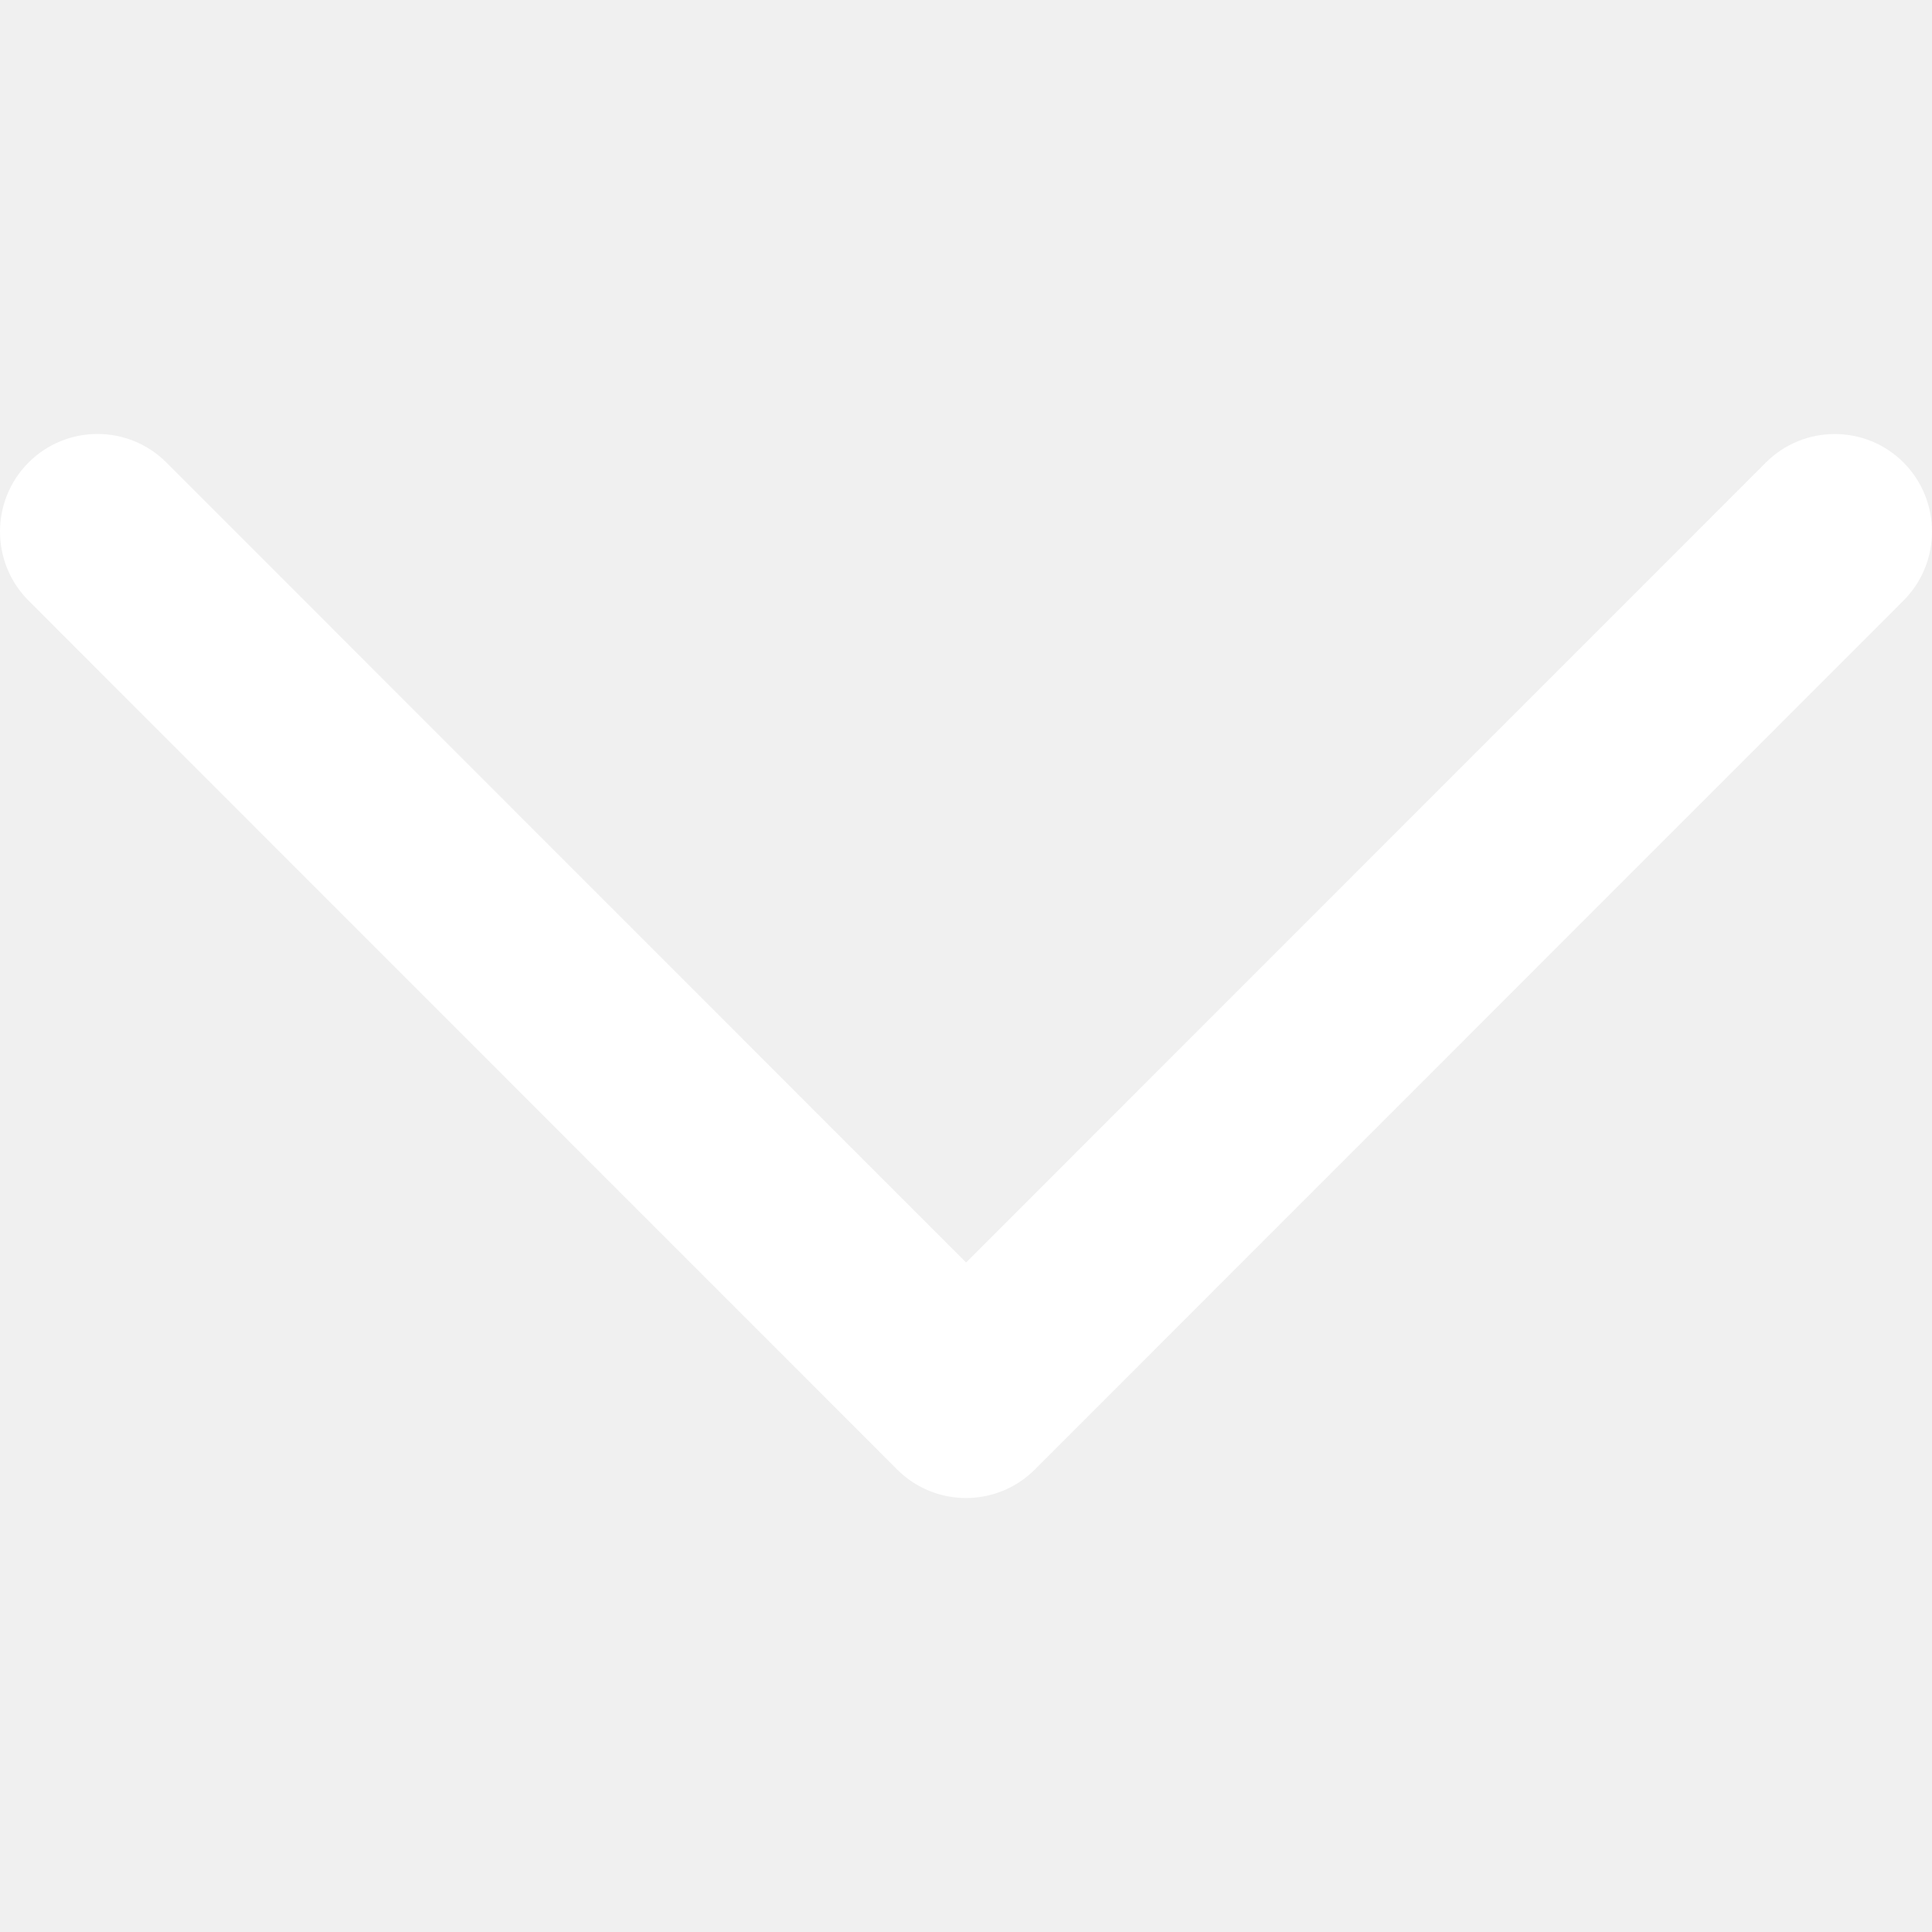
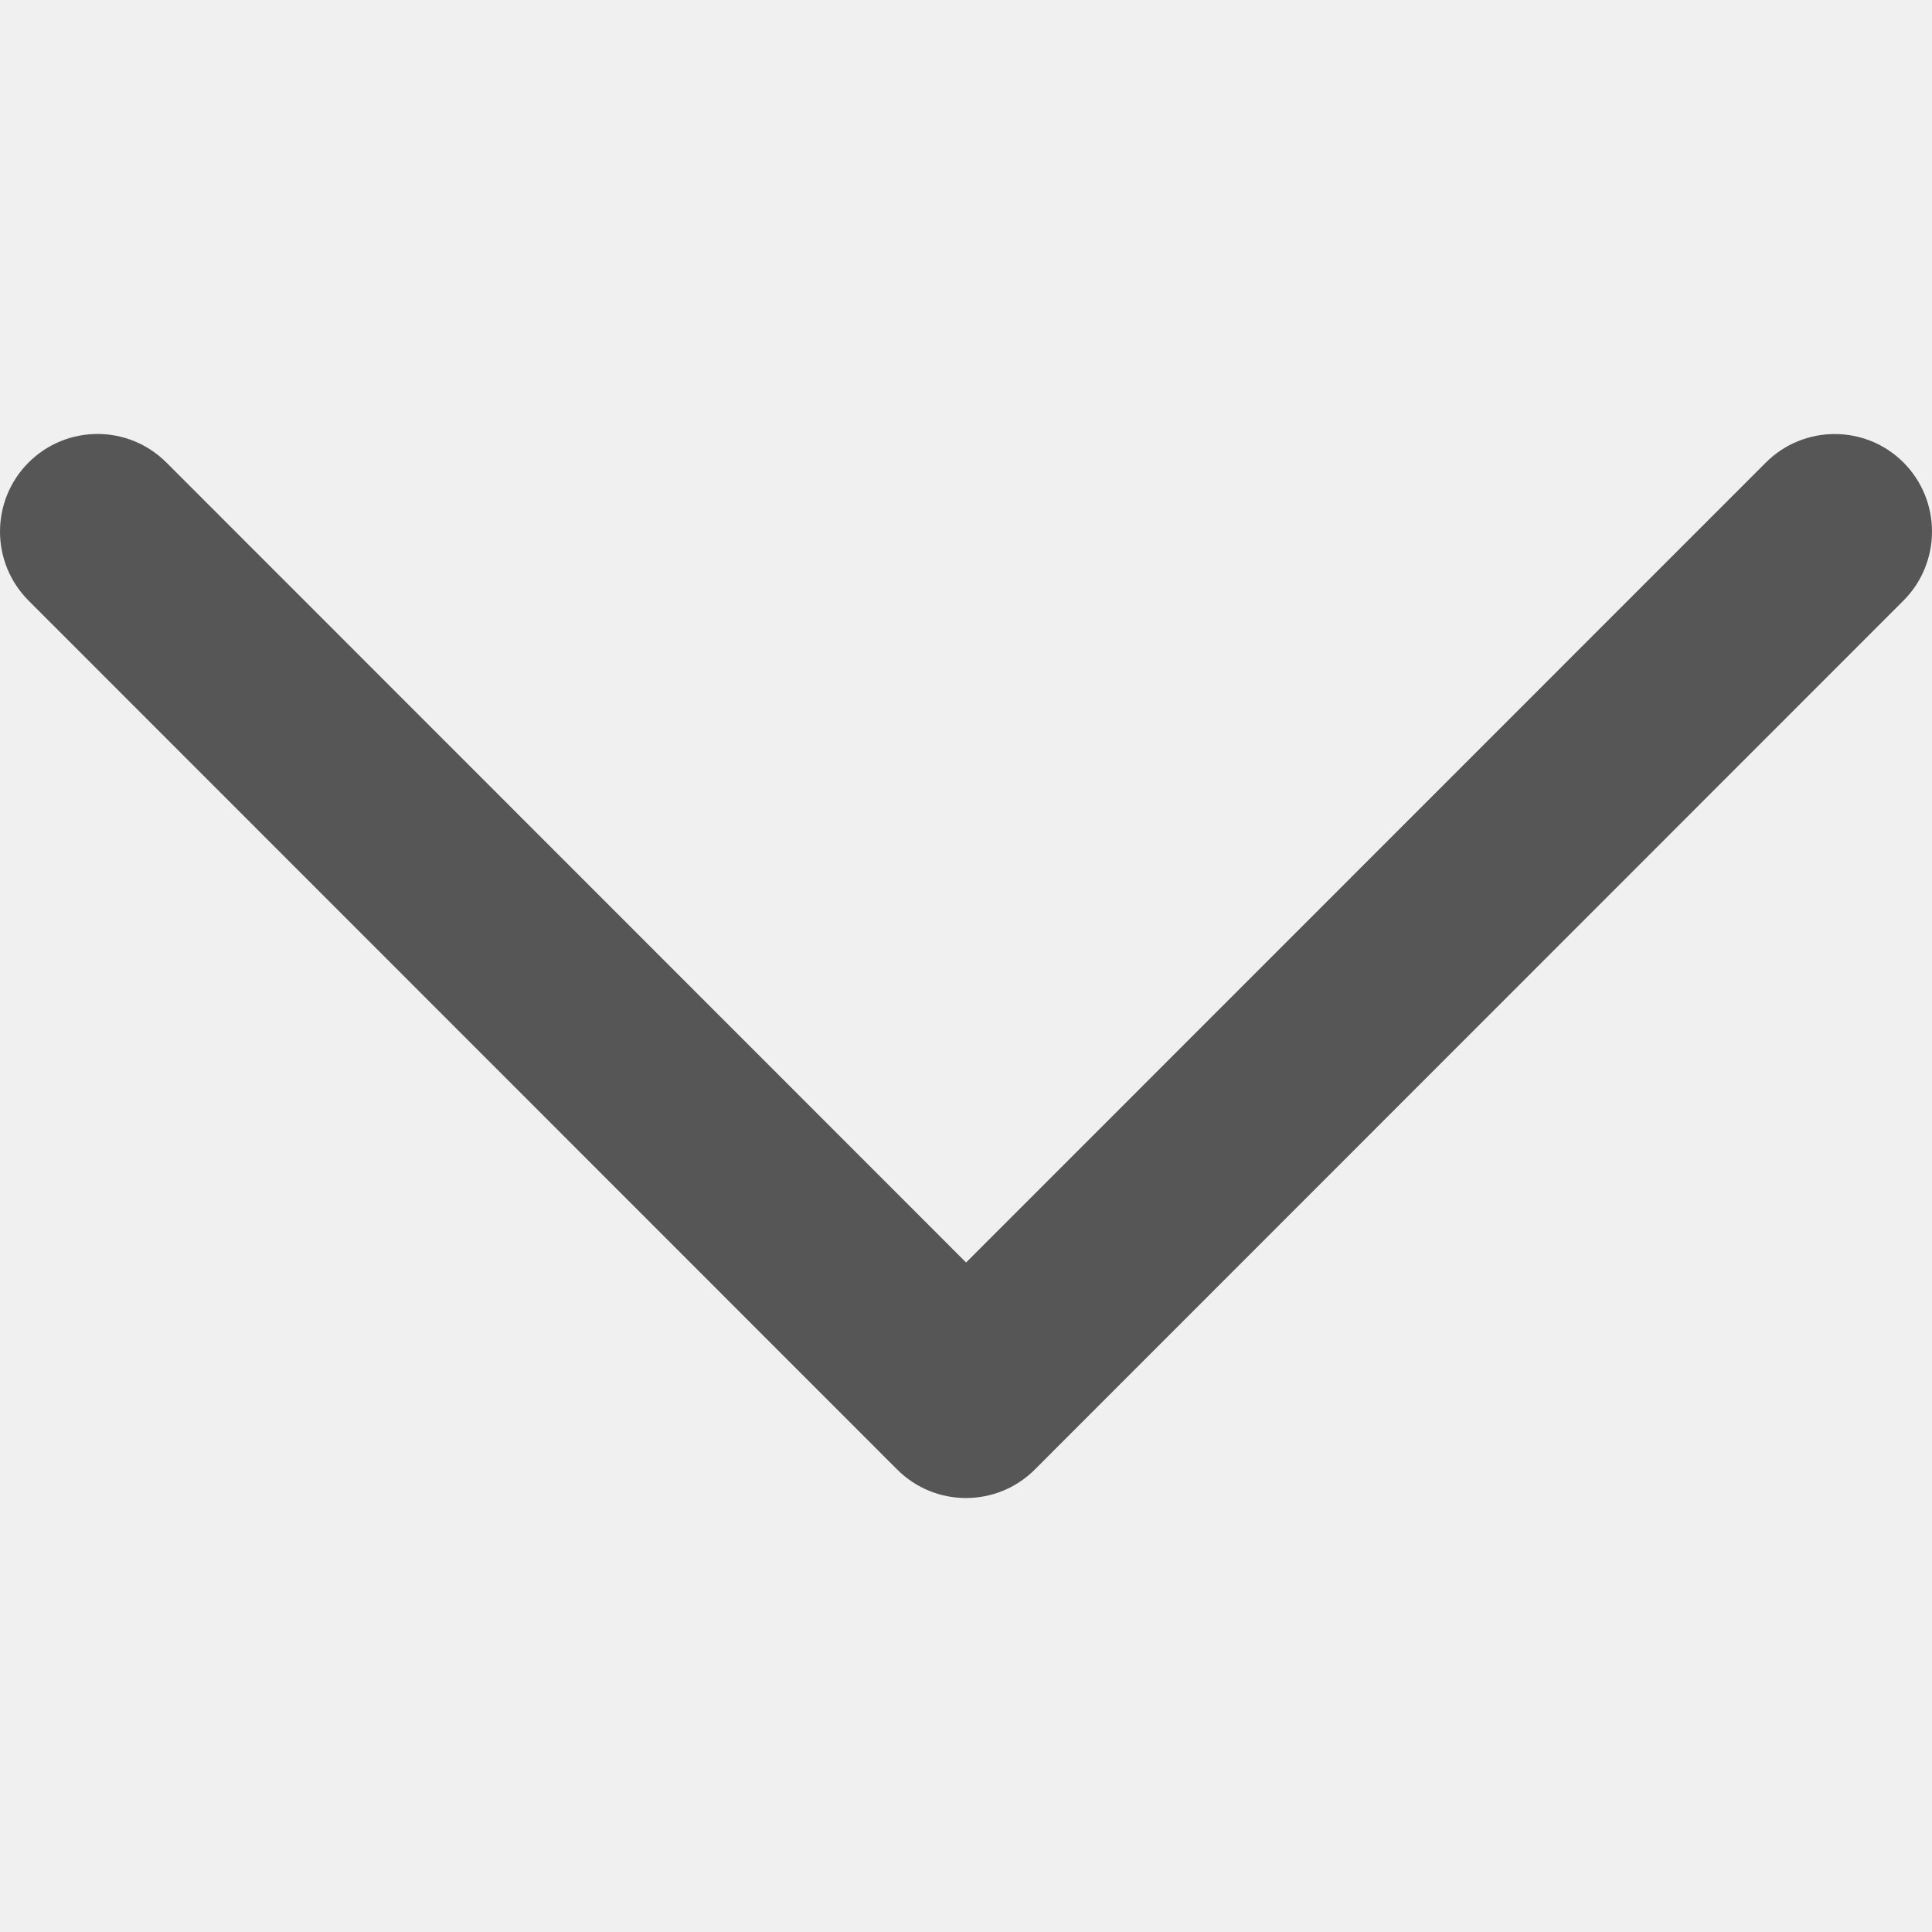
<svg xmlns="http://www.w3.org/2000/svg" version="1.1" id="Capa_1" x="0px" y="0px" viewBox="0 0 240.811 240.811" style="enable-background:new 0 0 240.811 240.811;" xml:space="preserve" width="512px" height="512px">
  <g>
-     <path id="Expand_More" d="M220.088,57.667l-99.671,99.695L20.746,57.655c-4.752-4.752-12.439-4.752-17.191,0   c-4.74,4.752-4.74,12.451,0,17.203l108.261,108.297l0,0l0,0c4.74,4.752,12.439,4.752,17.179,0L237.256,74.859   c4.74-4.752,4.74-12.463,0-17.215C232.528,52.915,224.828,52.915,220.088,57.667z" fill="#FFFFFF" />
+     <path id="Expand_More" d="M220.088,57.667l-99.671,99.695L20.746,57.655c-4.752-4.752-12.439-4.752-17.191,0   c-4.74,4.752-4.74,12.451,0,17.203l108.261,108.297l0,0l0,0c4.74,4.752,12.439,4.752,17.179,0L237.256,74.859   c4.74-4.752,4.74-12.463,0-17.215C232.528,52.915,224.828,52.915,220.088,57.667z" fill="#565656" />
    <g>
	</g>
    <g>
	</g>
    <g>
	</g>
    <g>
	</g>
    <g>
	</g>
    <g>
	</g>
  </g>
  <g>
</g>
  <g>
</g>
  <g>
</g>
  <g>
</g>
  <g>
</g>
  <g>
</g>
  <g>
</g>
  <g>
</g>
  <g>
</g>
  <g>
</g>
  <g>
</g>
  <g>
</g>
  <g>
</g>
  <g>
</g>
  <g>
</g>
</svg>
